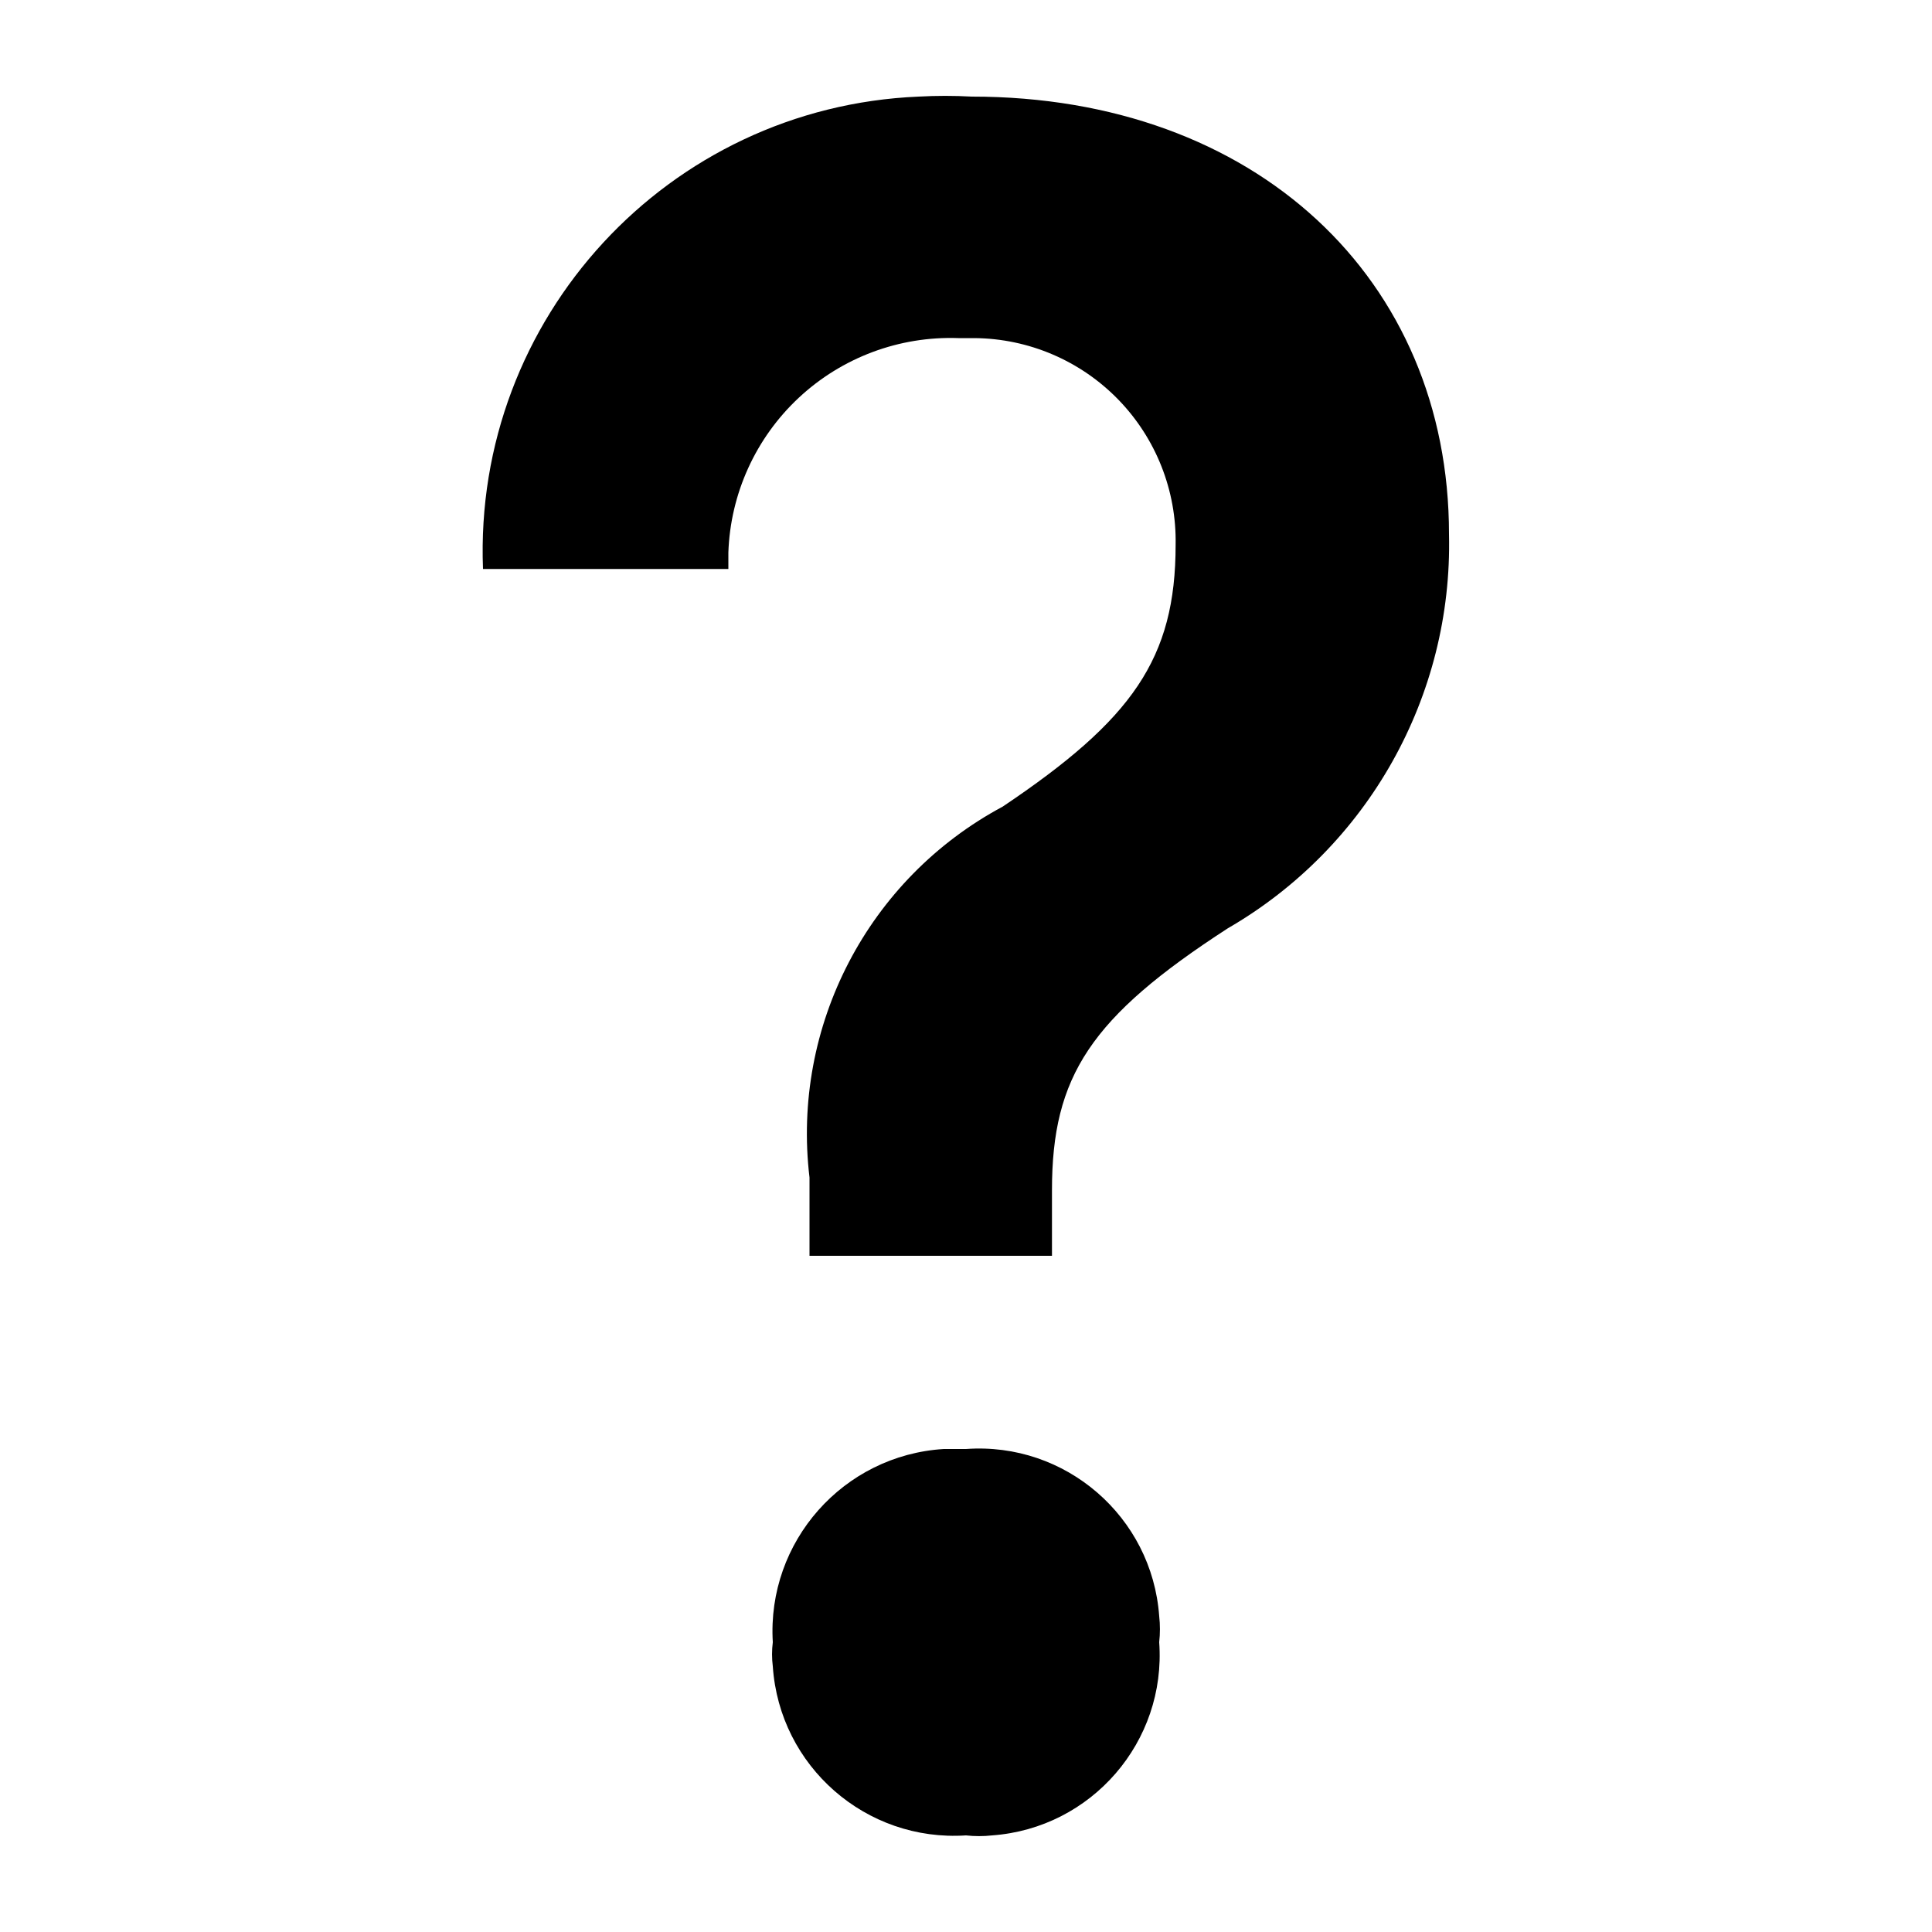
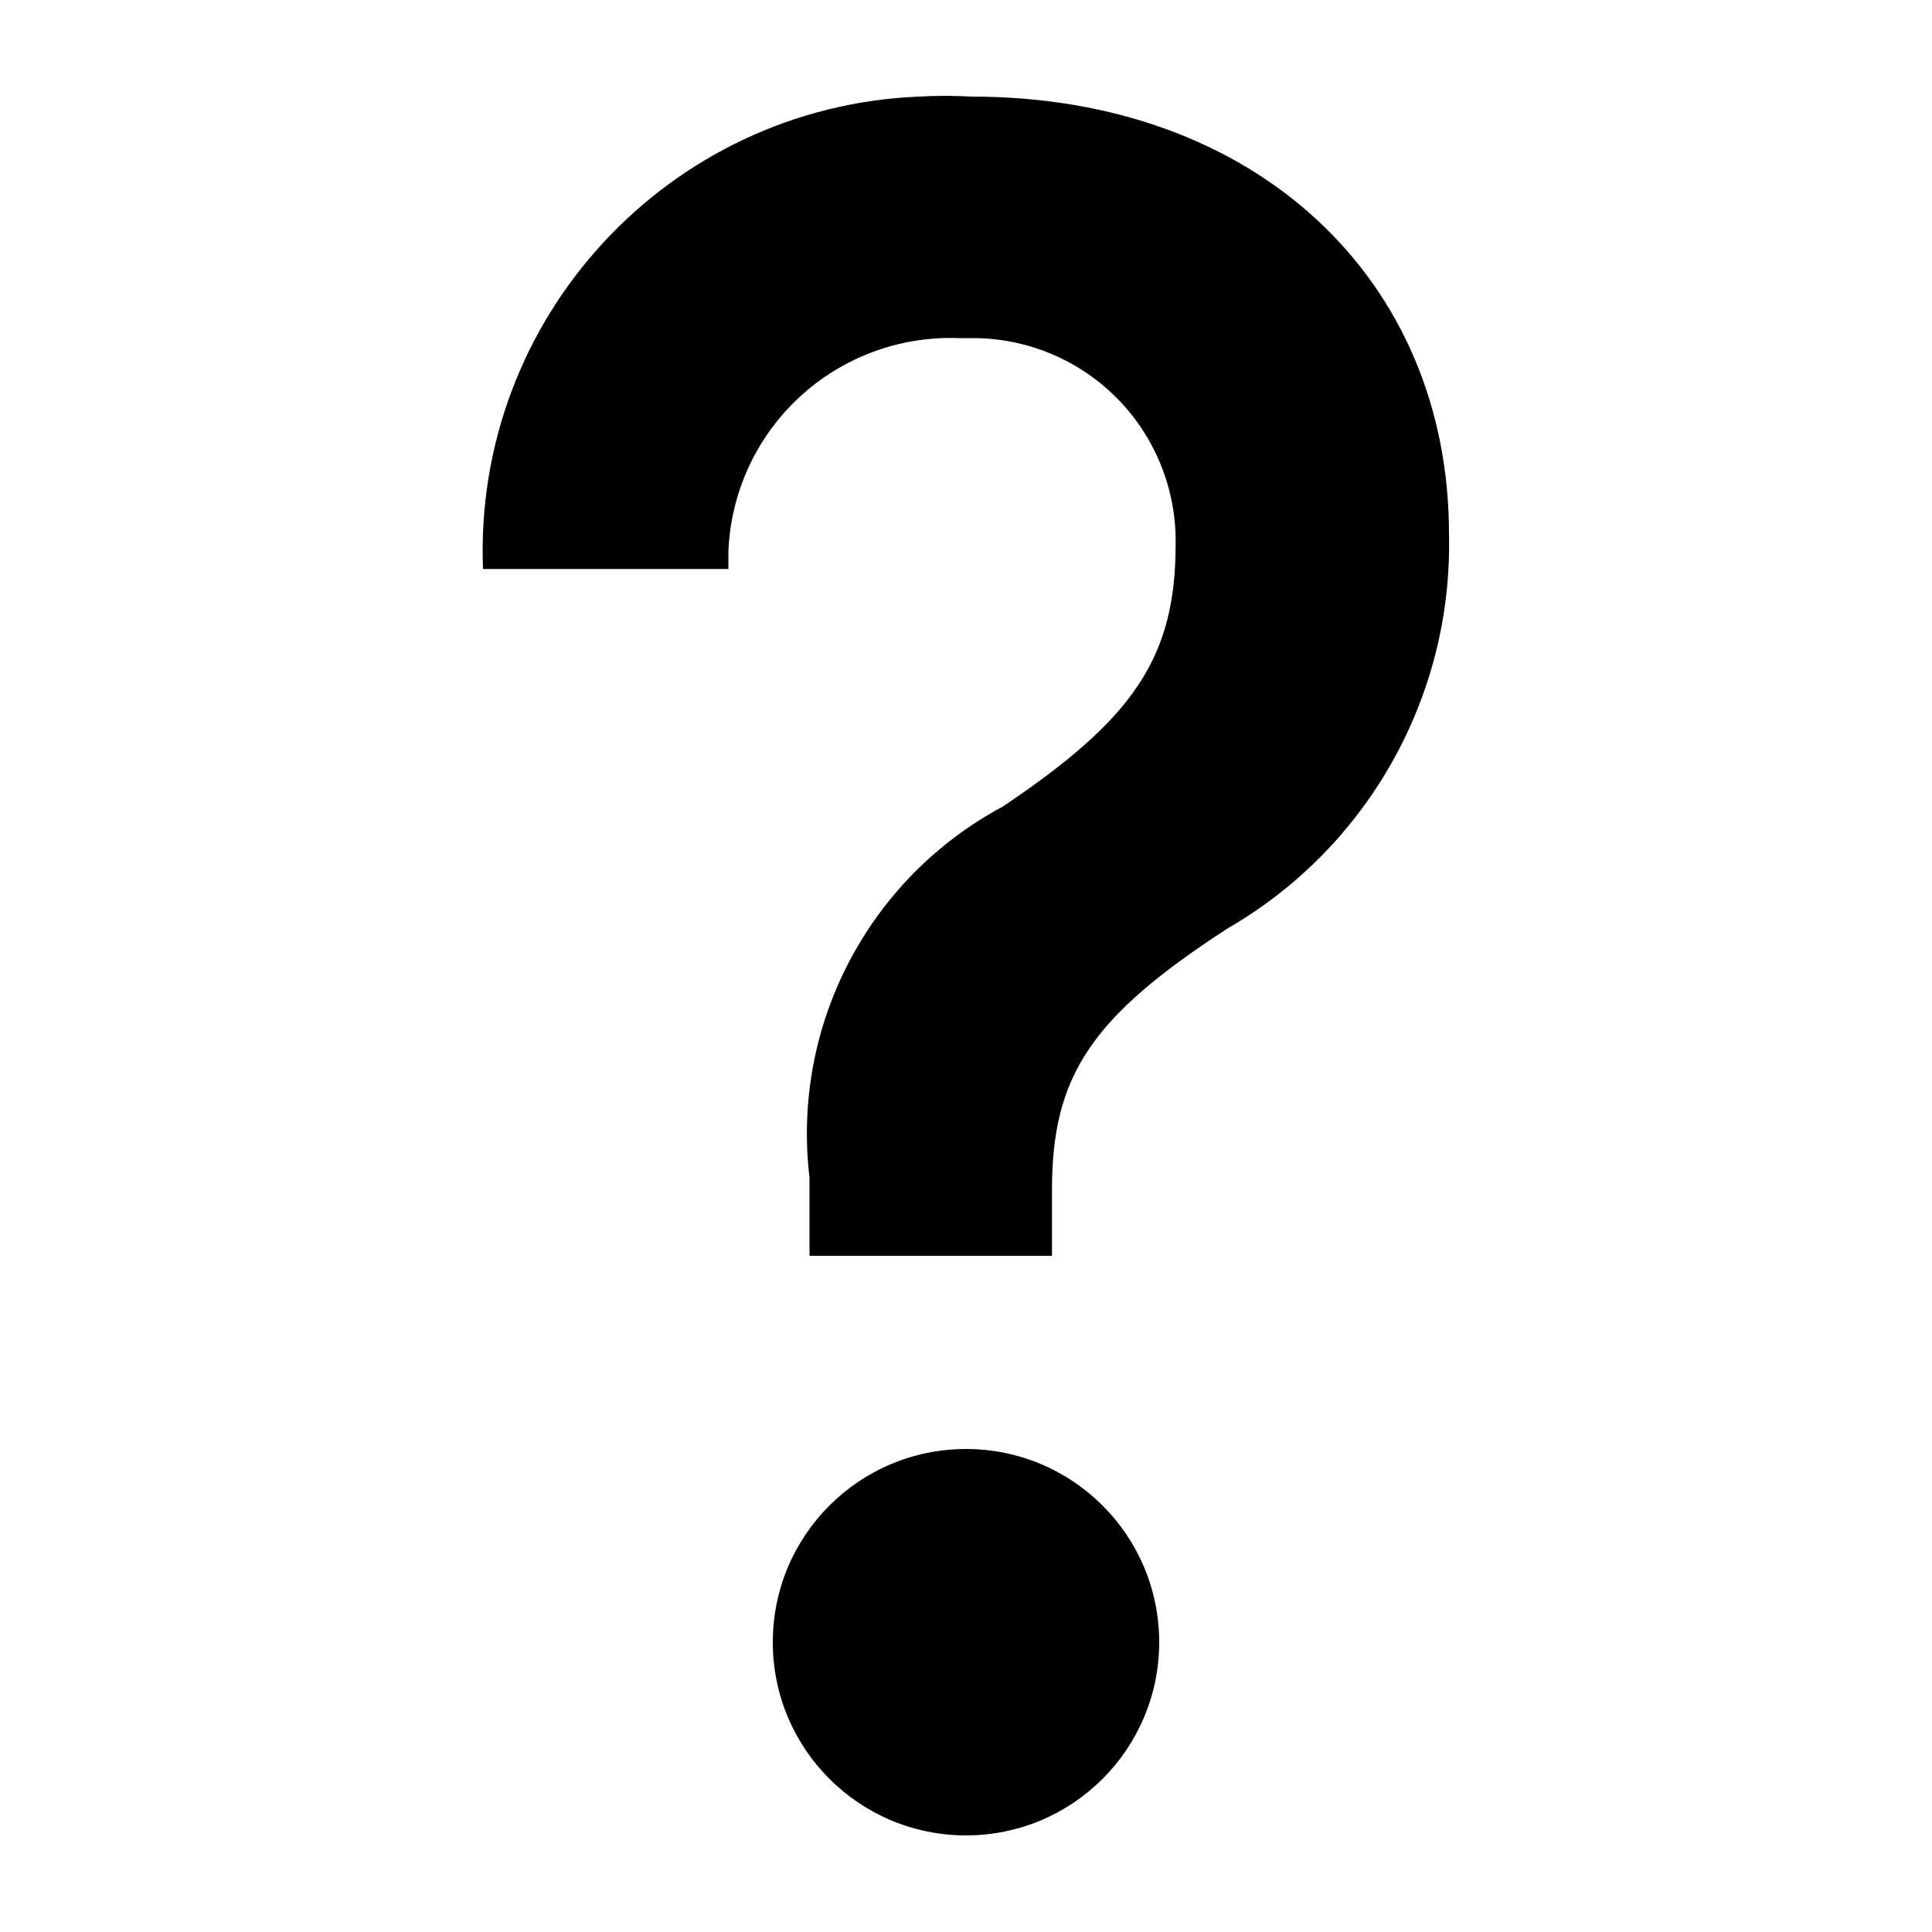
<svg xmlns="http://www.w3.org/2000/svg" width="20" height="20" viewBox="0 0 20 20">
-   <path d="M10.06 1C13 1 15 2.89 15 5.53a4.59 4.59 0 0 1-2.29 4.08c-1.42.92-1.82 1.53-1.82 2.71V13H8.38v-.81a3.84 3.84 0 0 1 2-3.84c1.34-.9 1.79-1.53 1.79-2.71a2.1 2.1 0 0 0-2.08-2.14h-.17a2.3 2.3 0 0 0-2.38 2.22v.17H5A4.71 4.71 0 0 1 9.51 1a5 5 0 0 1 .55 0zM8 17a1.89 1.89 0 0 1 1.77-2H10a1.87 1.87 0 0 1 2 1.73 1.22 1.22 0 0 1 0 .27 1.87 1.87 0 0 1-1.73 2 1.22 1.22 0 0 1-.27 0 1.88 1.88 0 0 1-2-1.75A1 1 0 0 1 8 17z" />
+   <path d="M10.06 1C13 1 15 2.89 15 5.53a4.59 4.59 0 0 1-2.29 4.08c-1.42.92-1.82 1.53-1.82 2.71V13H8.38v-.81a3.84 3.84 0 0 1 2-3.84c1.34-.9 1.79-1.53 1.79-2.71a2.1 2.1 0 0 0-2.08-2.14h-.17a2.3 2.3 0 0 0-2.38 2.22v.17H5A4.71 4.71 0 0 1 9.51 1a5 5 0 0 1 .55 0z" />
+   <circle cx="10" cy="17" r="2" />
</svg>
